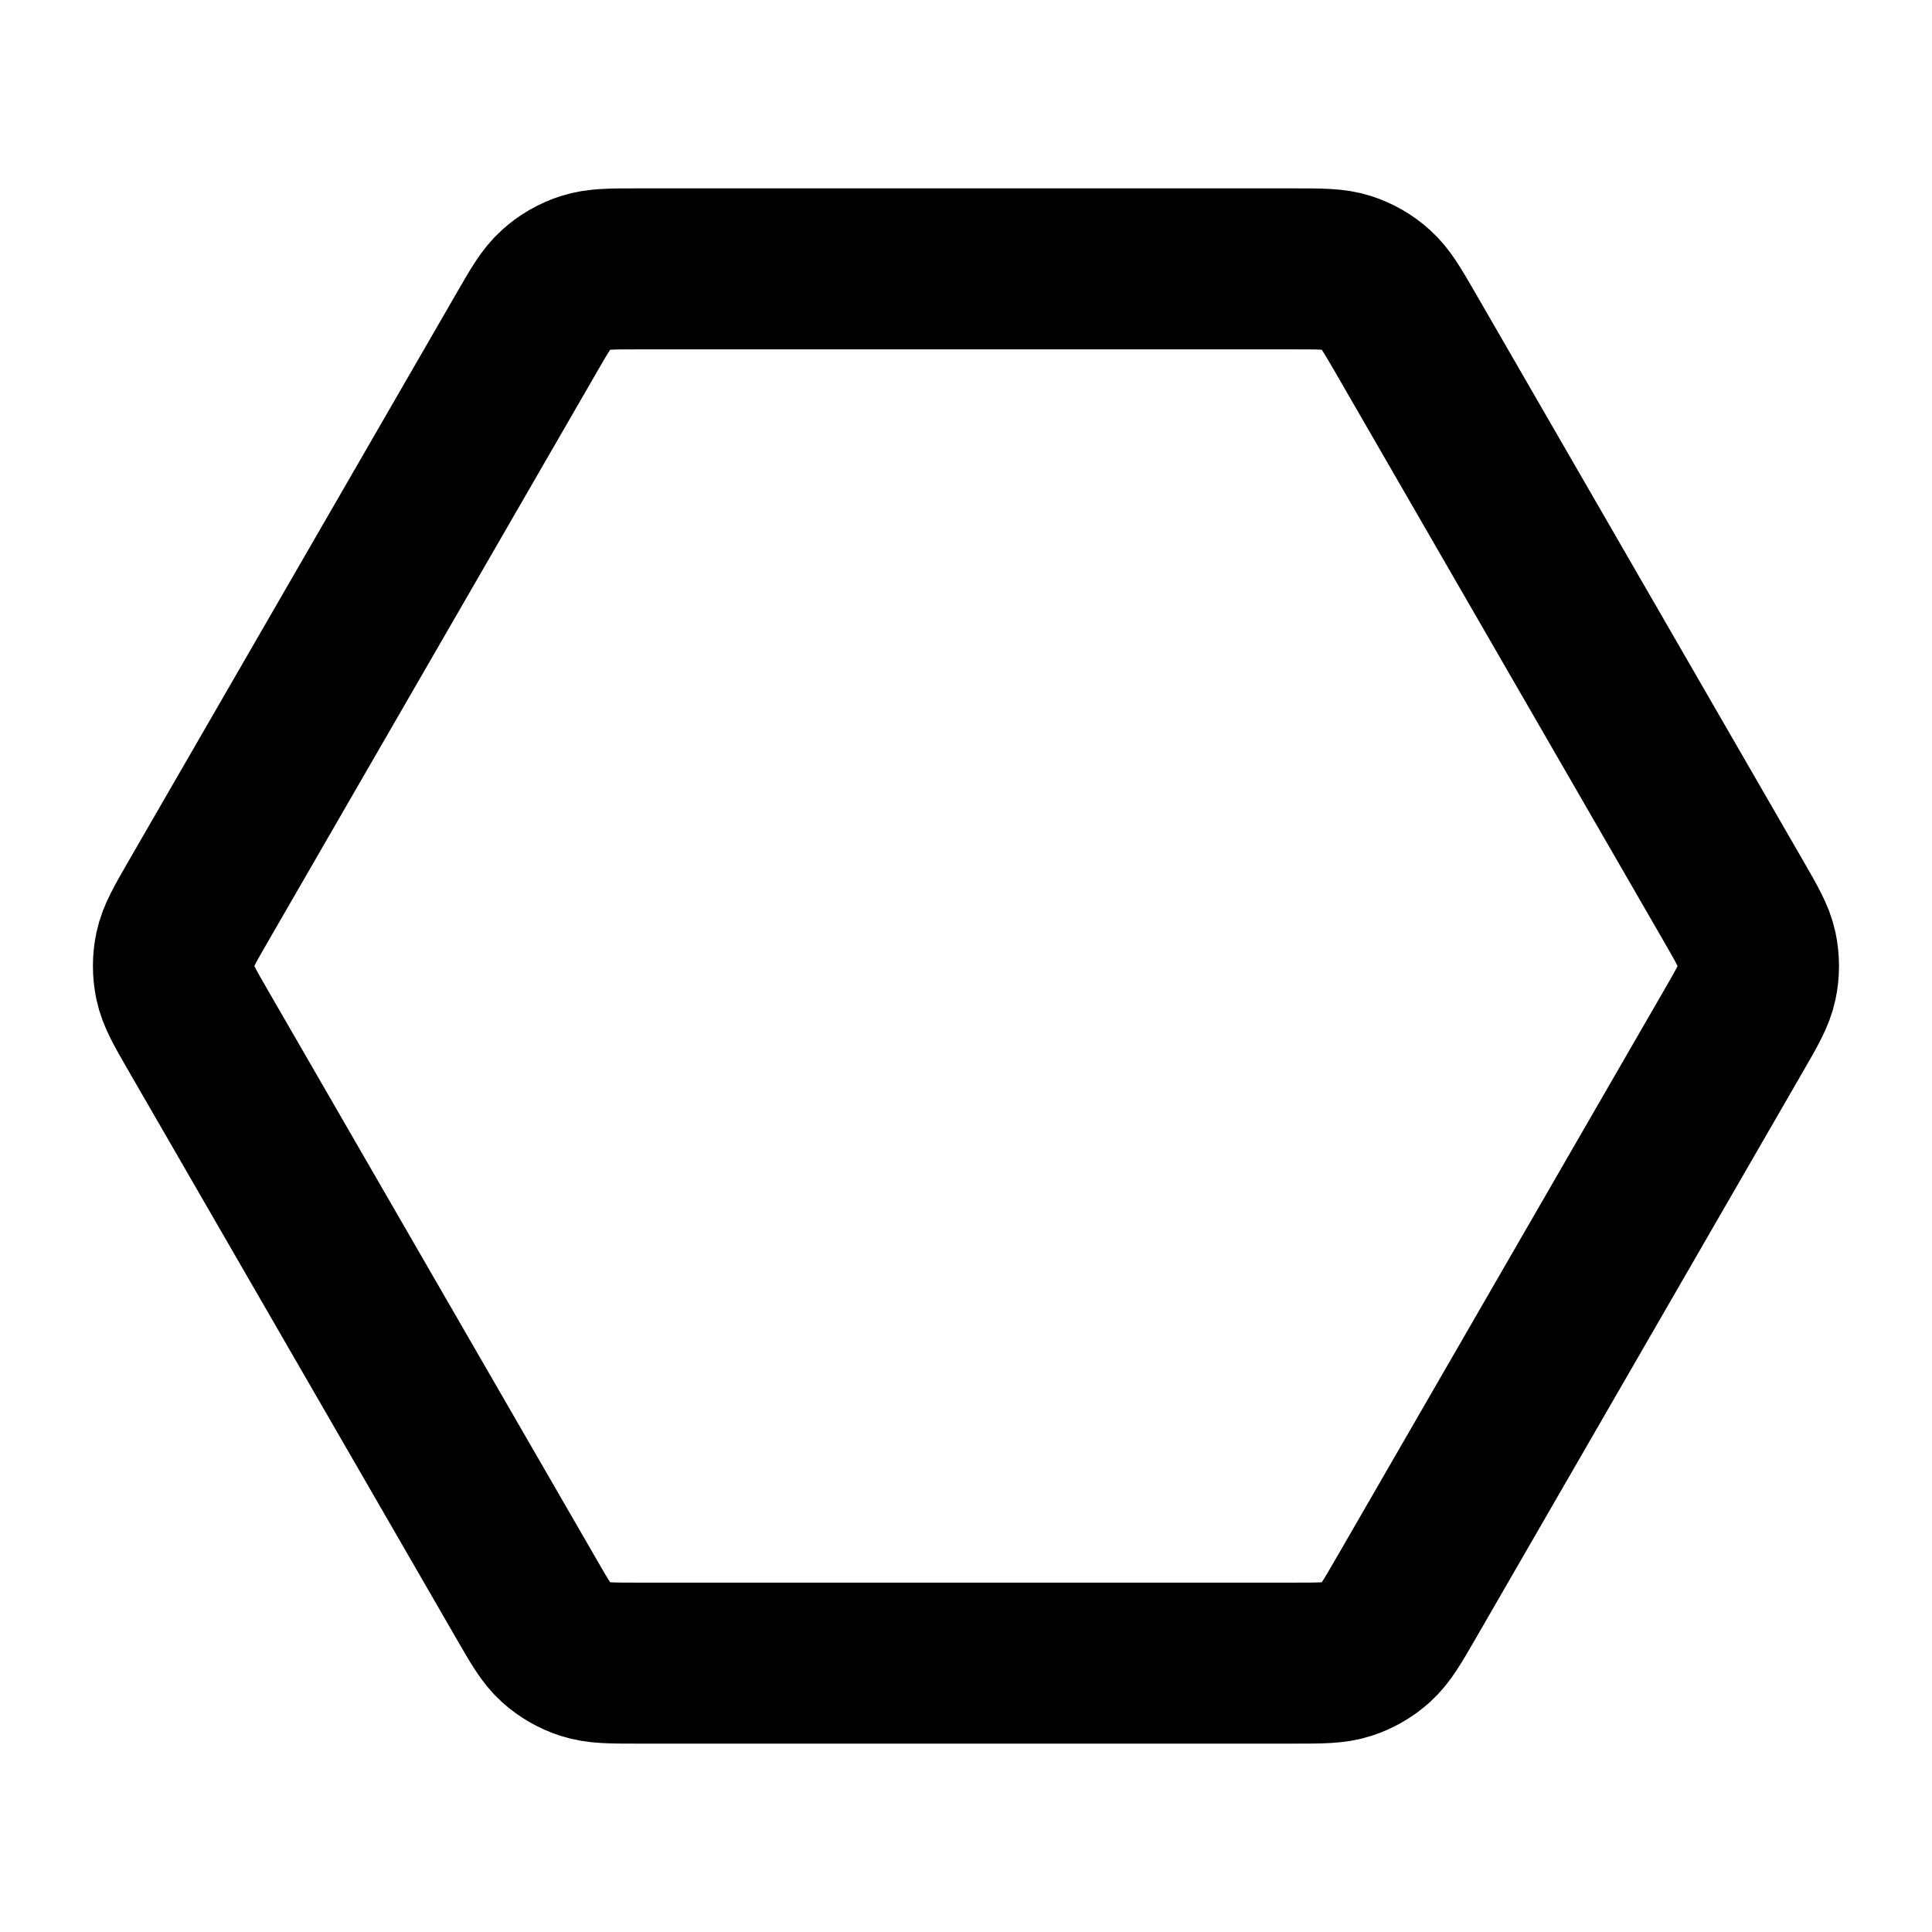
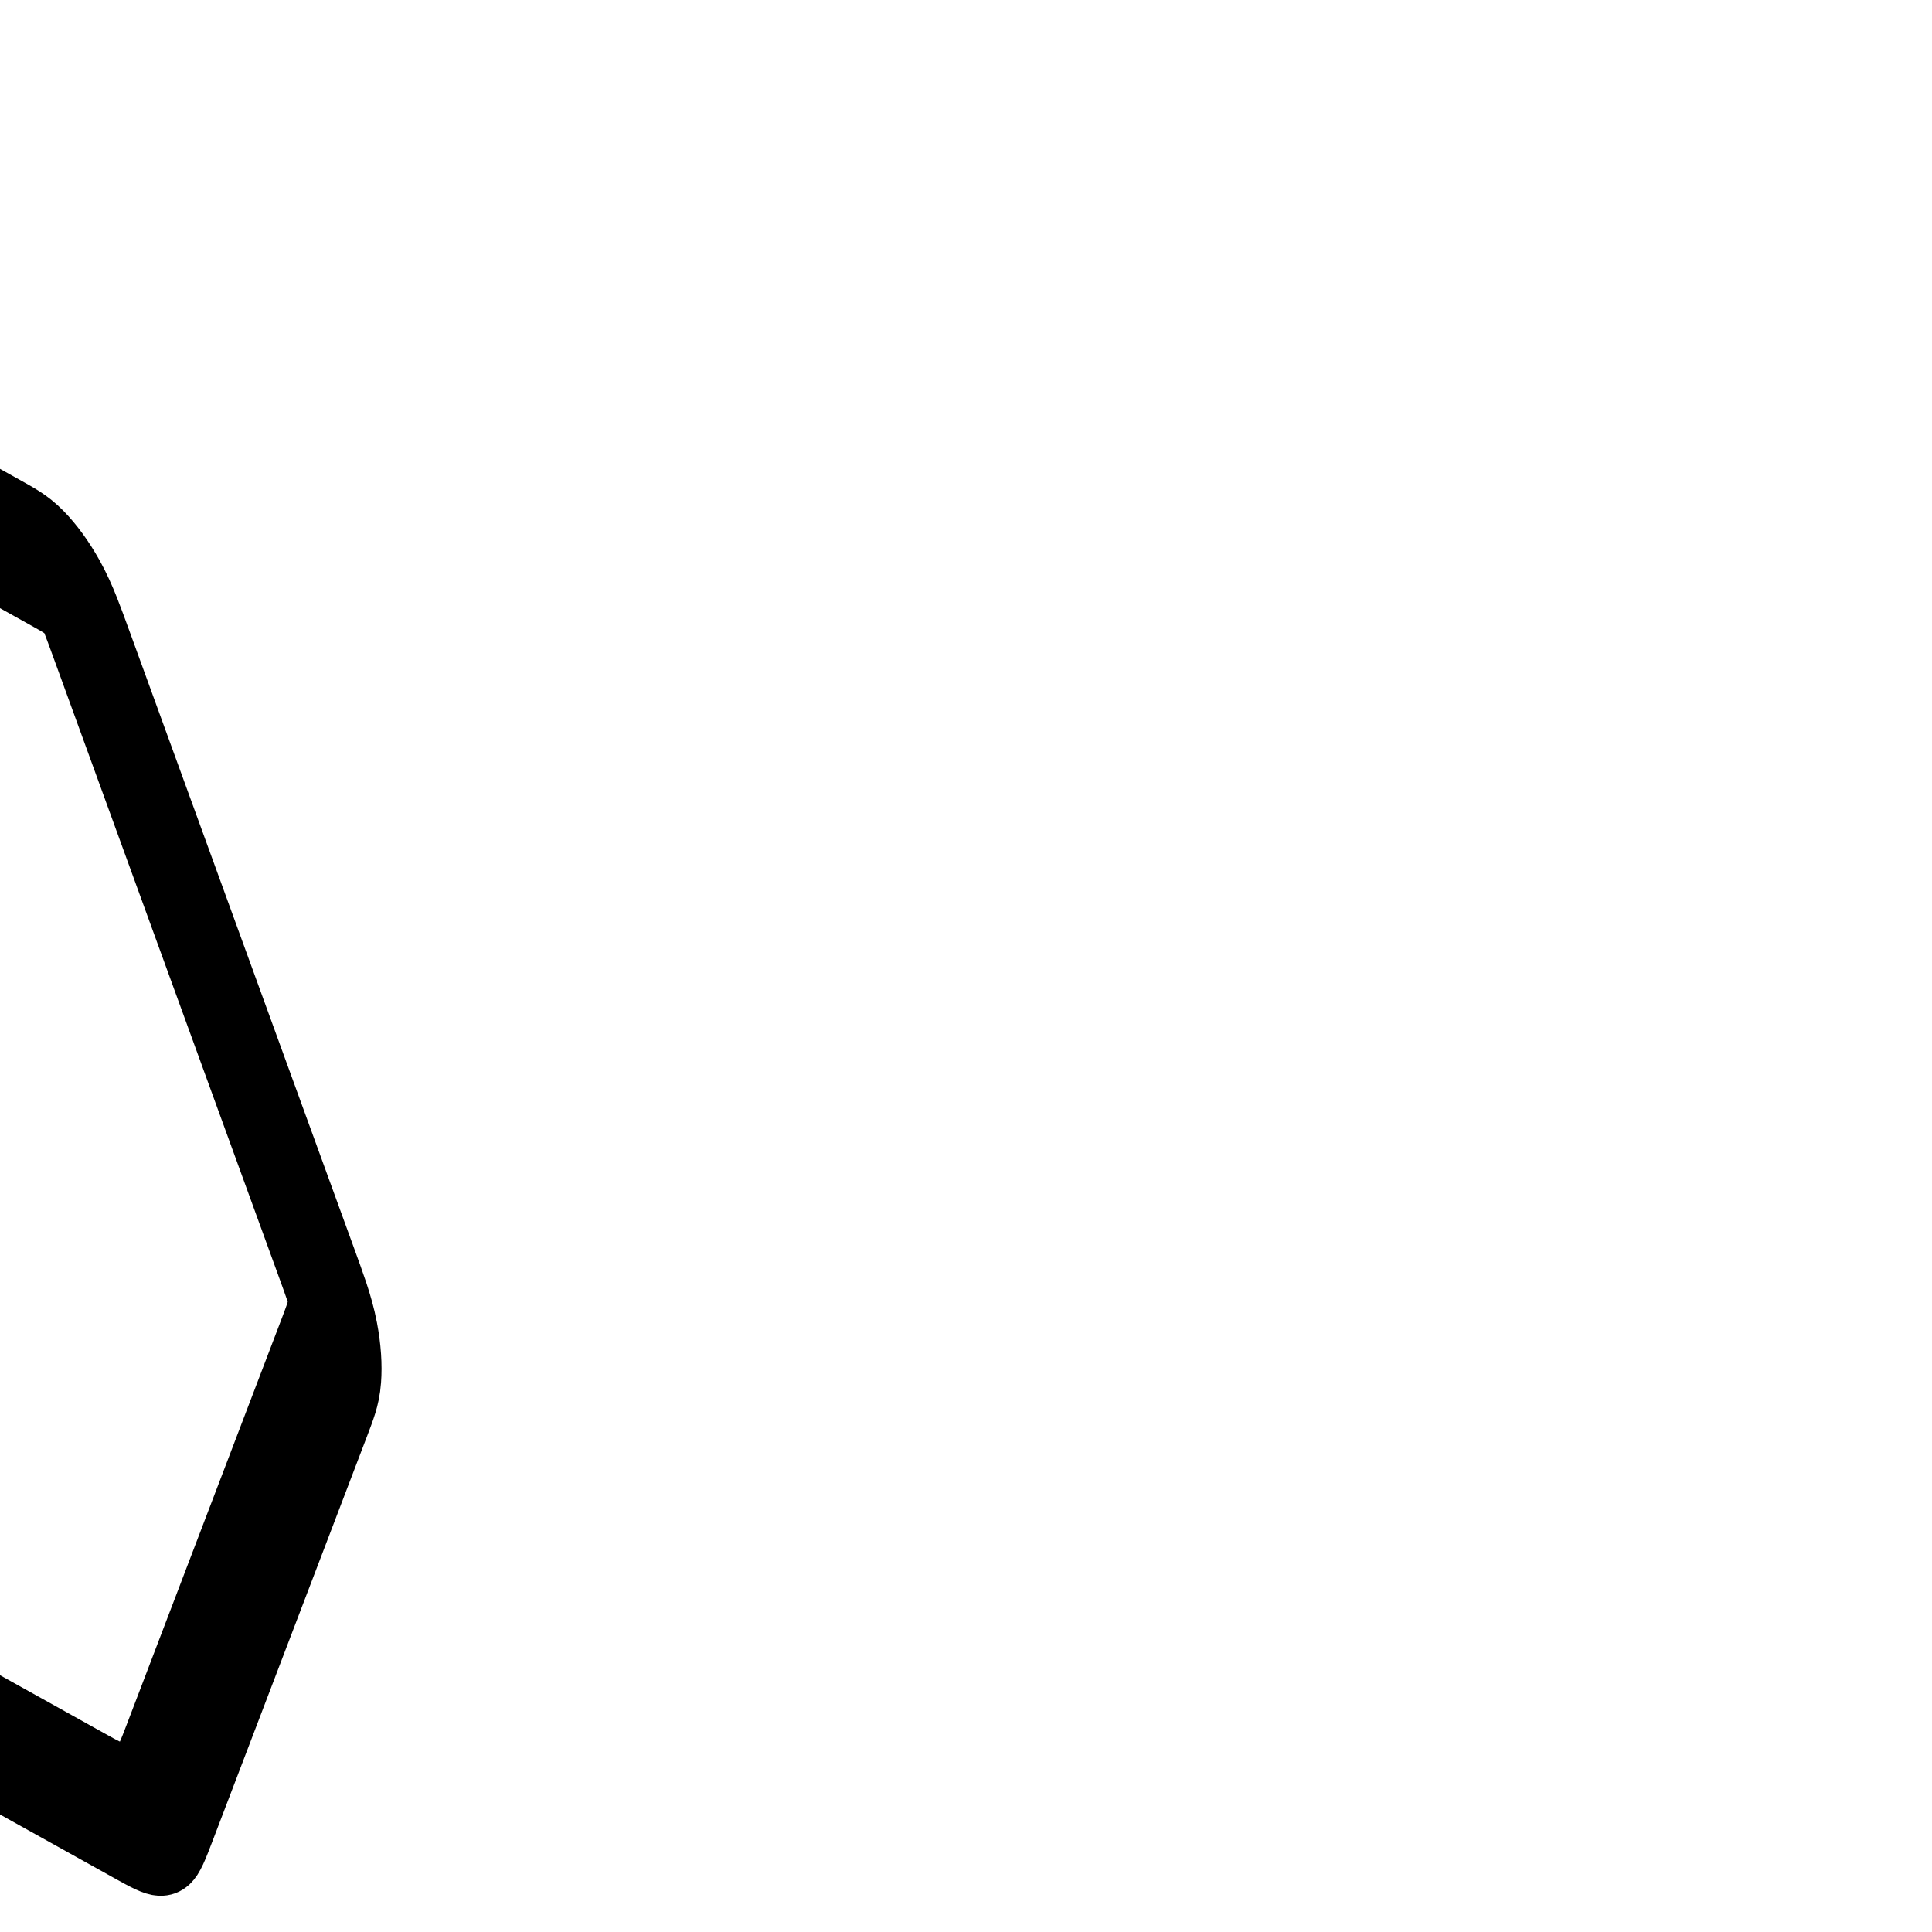
<svg xmlns="http://www.w3.org/2000/svg" viewBox="0 0 24 24" fill="none">
  <g id="SVGRepo_bgCarrier" stroke-width="0" />
  <g id="SVGRepo_tracerCarrier" stroke-linecap="round" stroke-linejoin="round" />
-   <g id="SVGRepo_iconCarrier">
+   <g id="SVGRepo_iconCarrier" transform="rotate(70) scale(1, 0.5)" transform-origin="center">
    <path d="M2.461 12.8C2.293 12.509 2.209 12.363 2.176 12.208C2.147 12.071 2.147 11.929 2.176 11.792C2.209 11.637 2.293 11.492 2.461 11.2L6.538 4.14C6.706 3.848 6.79 3.703 6.908 3.597C7.012 3.503 7.135 3.432 7.268 3.389C7.419 3.34 7.587 3.34 7.923 3.34H16.076C16.412 3.34 16.581 3.34 16.731 3.389C16.864 3.432 16.987 3.503 17.091 3.597C17.209 3.703 17.293 3.848 17.462 4.14L21.538 11.2C21.706 11.492 21.79 11.637 21.823 11.792C21.852 11.929 21.852 12.071 21.823 12.208C21.79 12.363 21.706 12.509 21.538 12.8L17.462 19.86C17.293 20.152 17.209 20.297 17.091 20.404C16.987 20.497 16.864 20.568 16.731 20.611C16.581 20.66 16.412 20.66 16.076 20.66H7.923C7.587 20.66 7.419 20.66 7.268 20.611C7.135 20.568 7.012 20.497 6.908 20.404C6.79 20.297 6.706 20.152 6.538 19.86L2.461 12.8Z" stroke="#000000" stroke-width="2" stroke-linejoin="round" />
  </g>
</svg>
